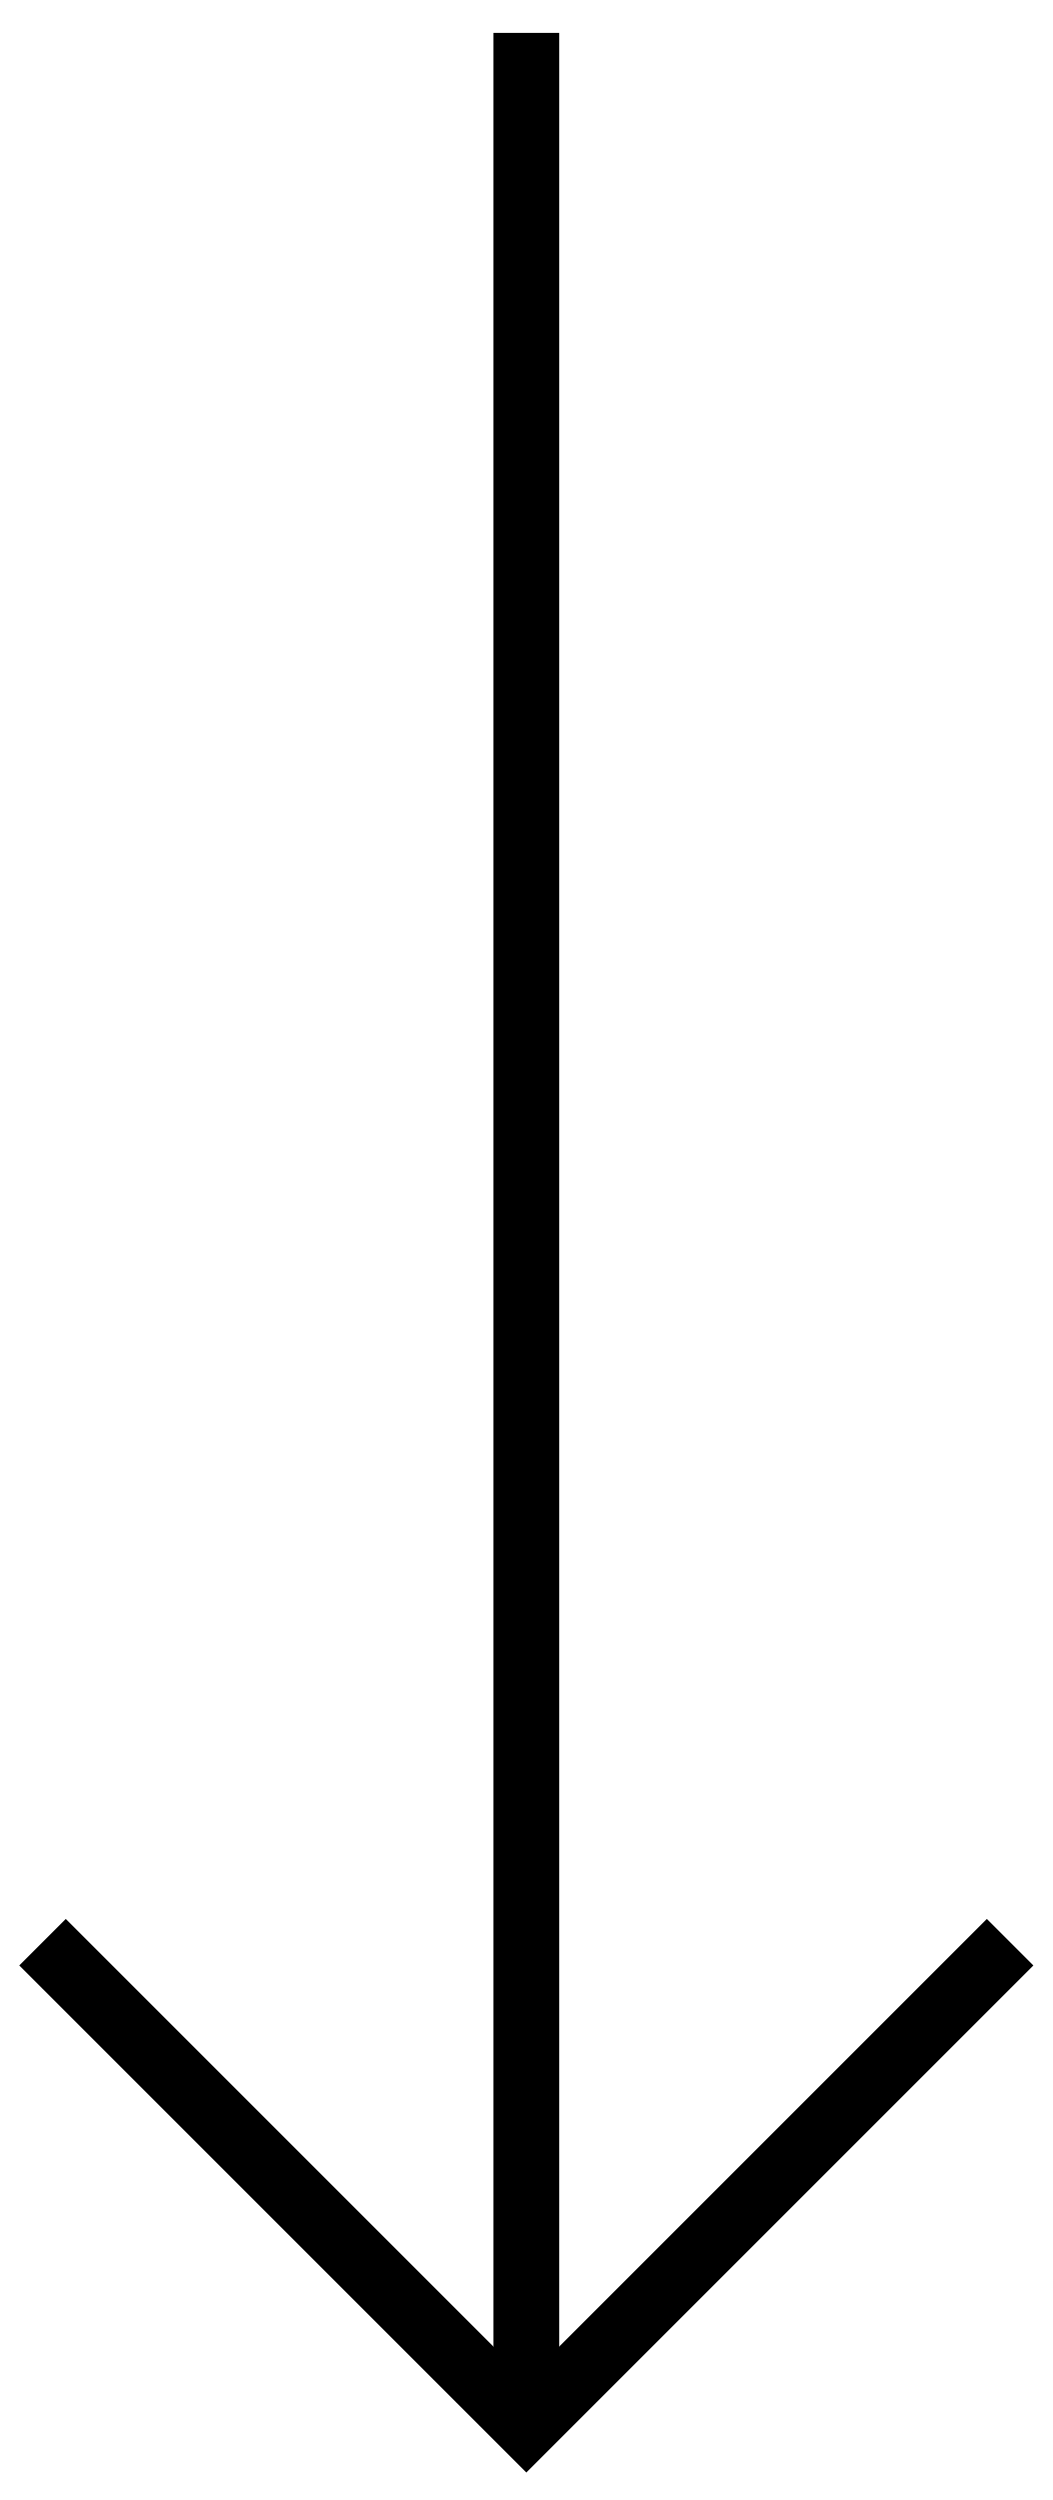
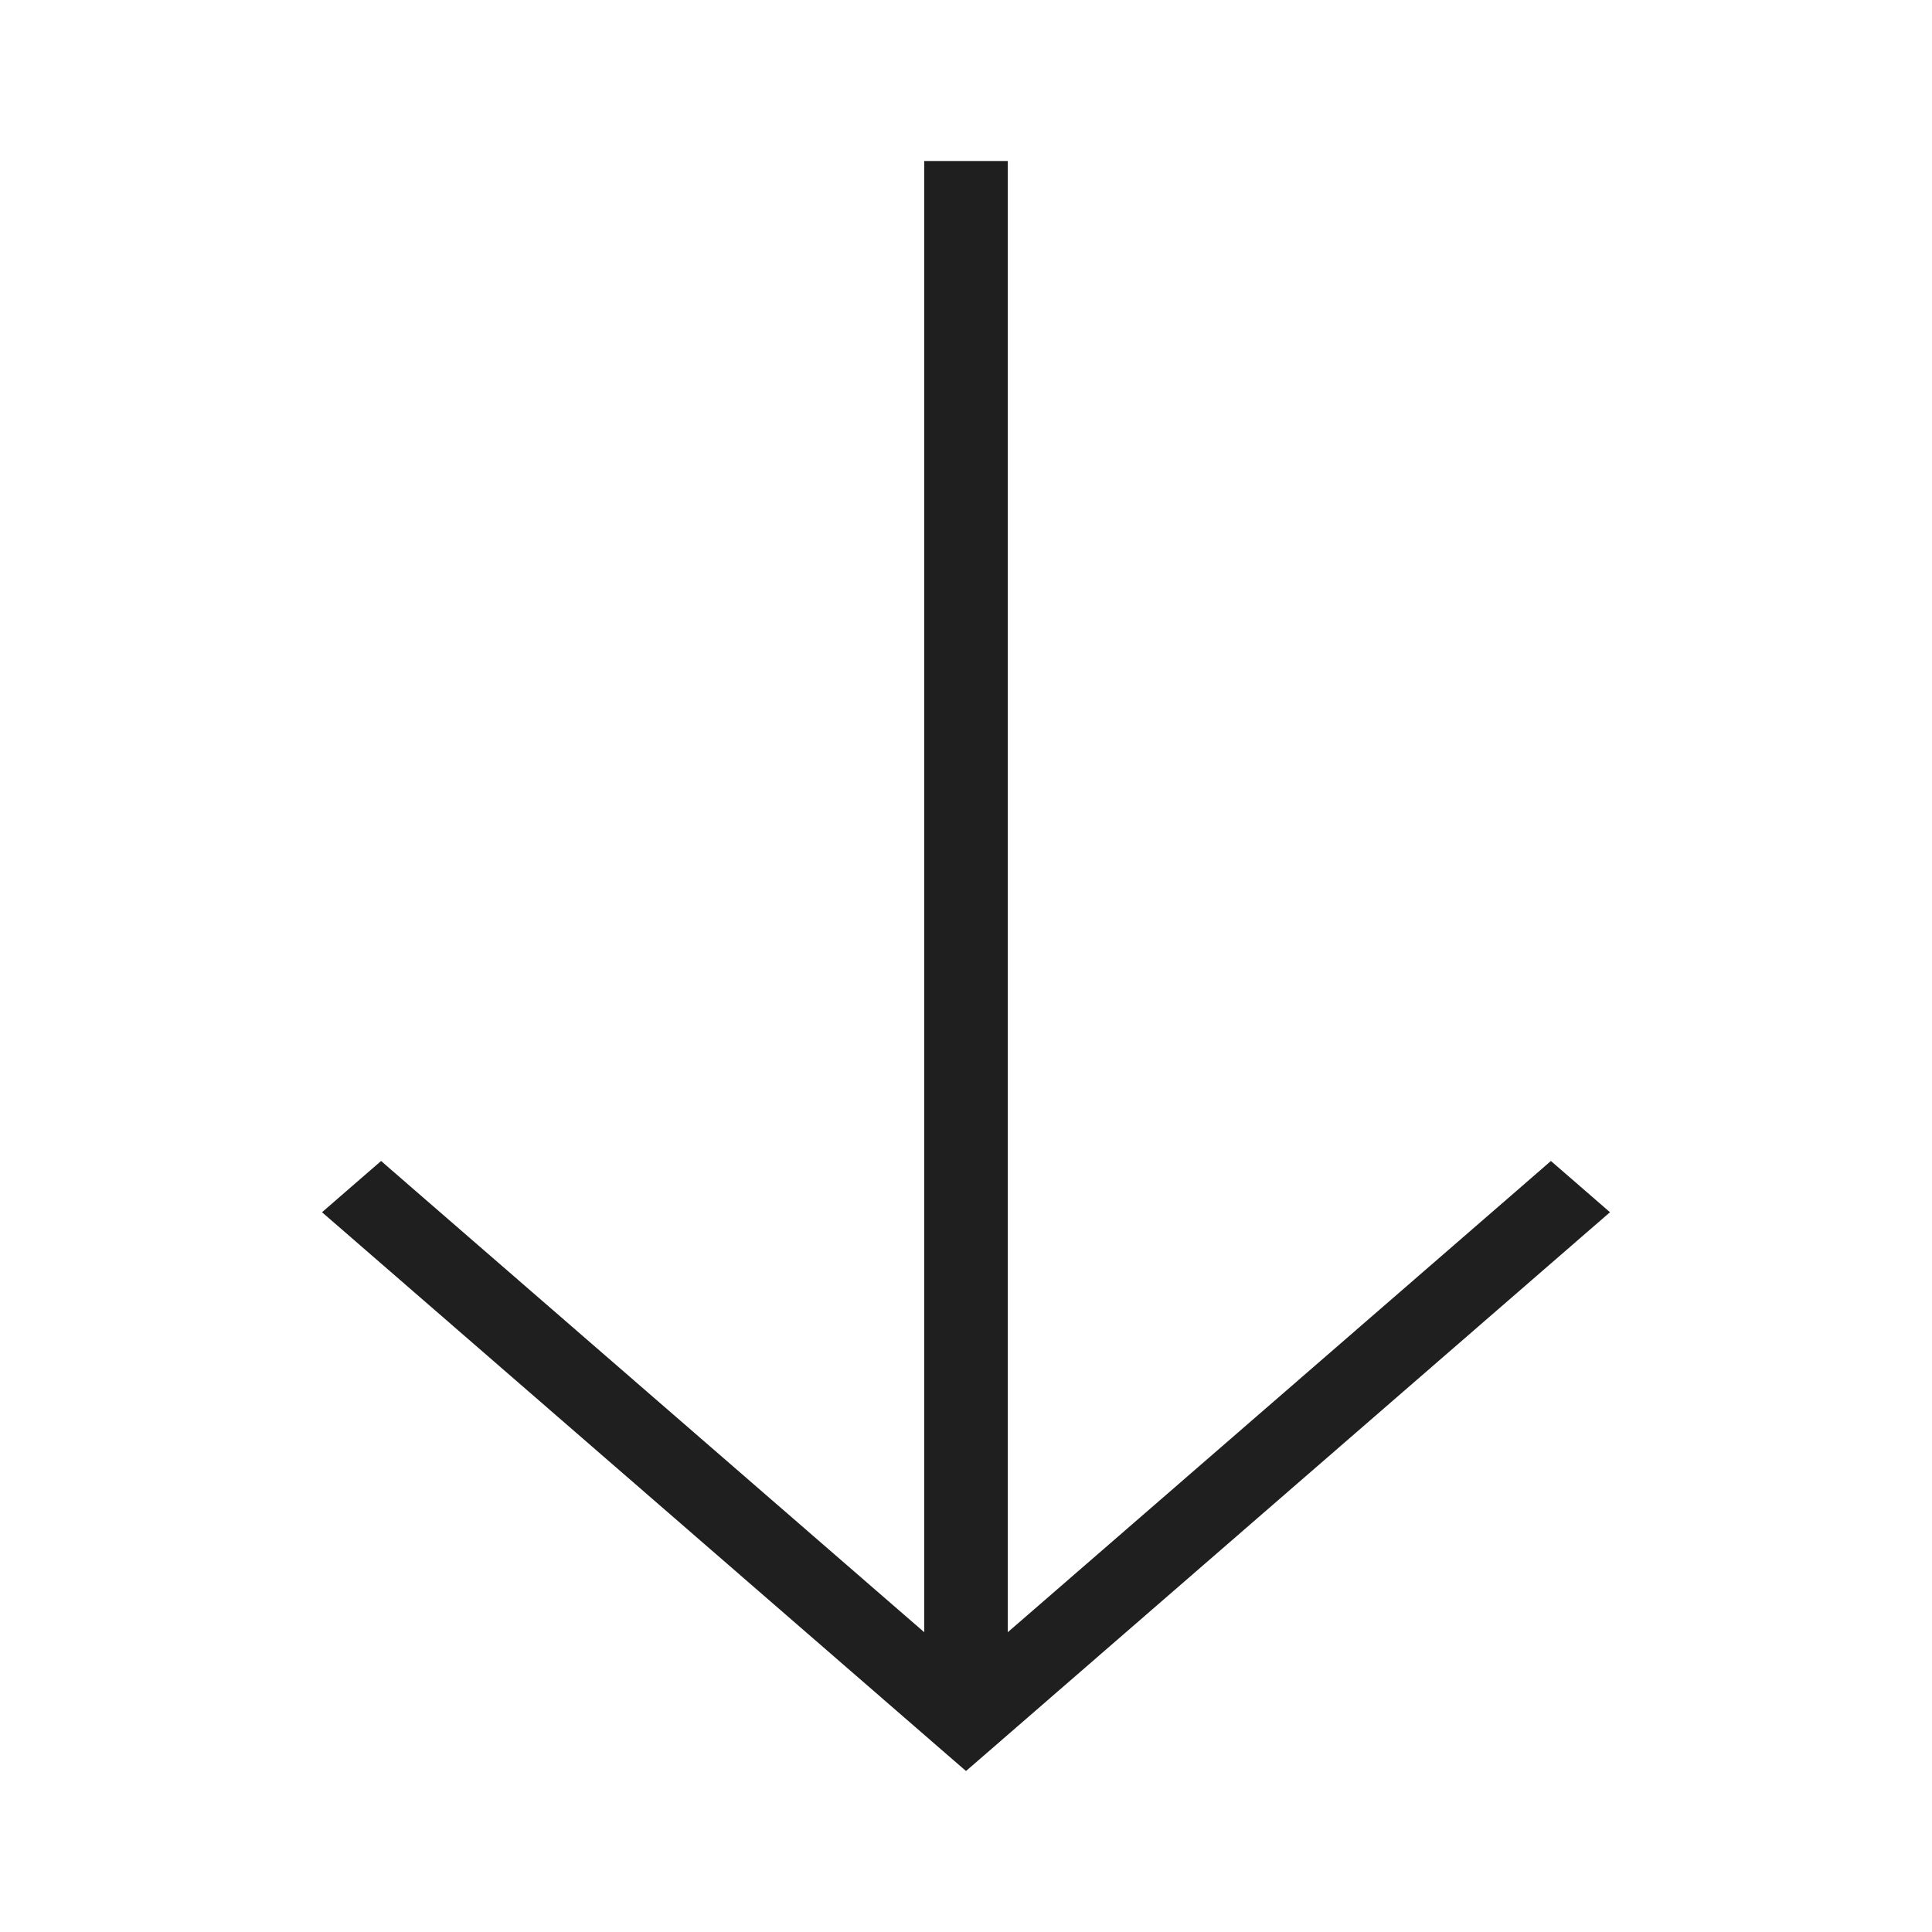
- <svg xmlns="http://www.w3.org/2000/svg" width="16" height="38" viewBox="0 0 16 38" fill="none">
-   <path d="M1 29.875L8 36.875L15 29.875" stroke="currentColor" stroke-linecap="square">
-     </path>
-   <path d="M8 1L8 35.708" stroke="currentColor" stroke-linecap="square">
-     </path>
+ <svg xmlns="http://www.w3.org/2000/svg" width="24" height="24" viewBox="0 0 24 24" fill="none">
+   <g id="icon-arrow-down">
+     <path id="Union" fill-rule="evenodd" clip-rule="evenodd" d="M12.519 2.45V2H11.481V2.45V20.276L5.101 14.741L4.734 14.422L4 15.059L4.367 15.377L11.633 21.682L12 22L12.367 21.682L19.633 15.377L20 15.059L19.266 14.422L18.899 14.741L12.519 20.276V2.45Z" fill="#1F1F1F" />
+   </g>
</svg>
